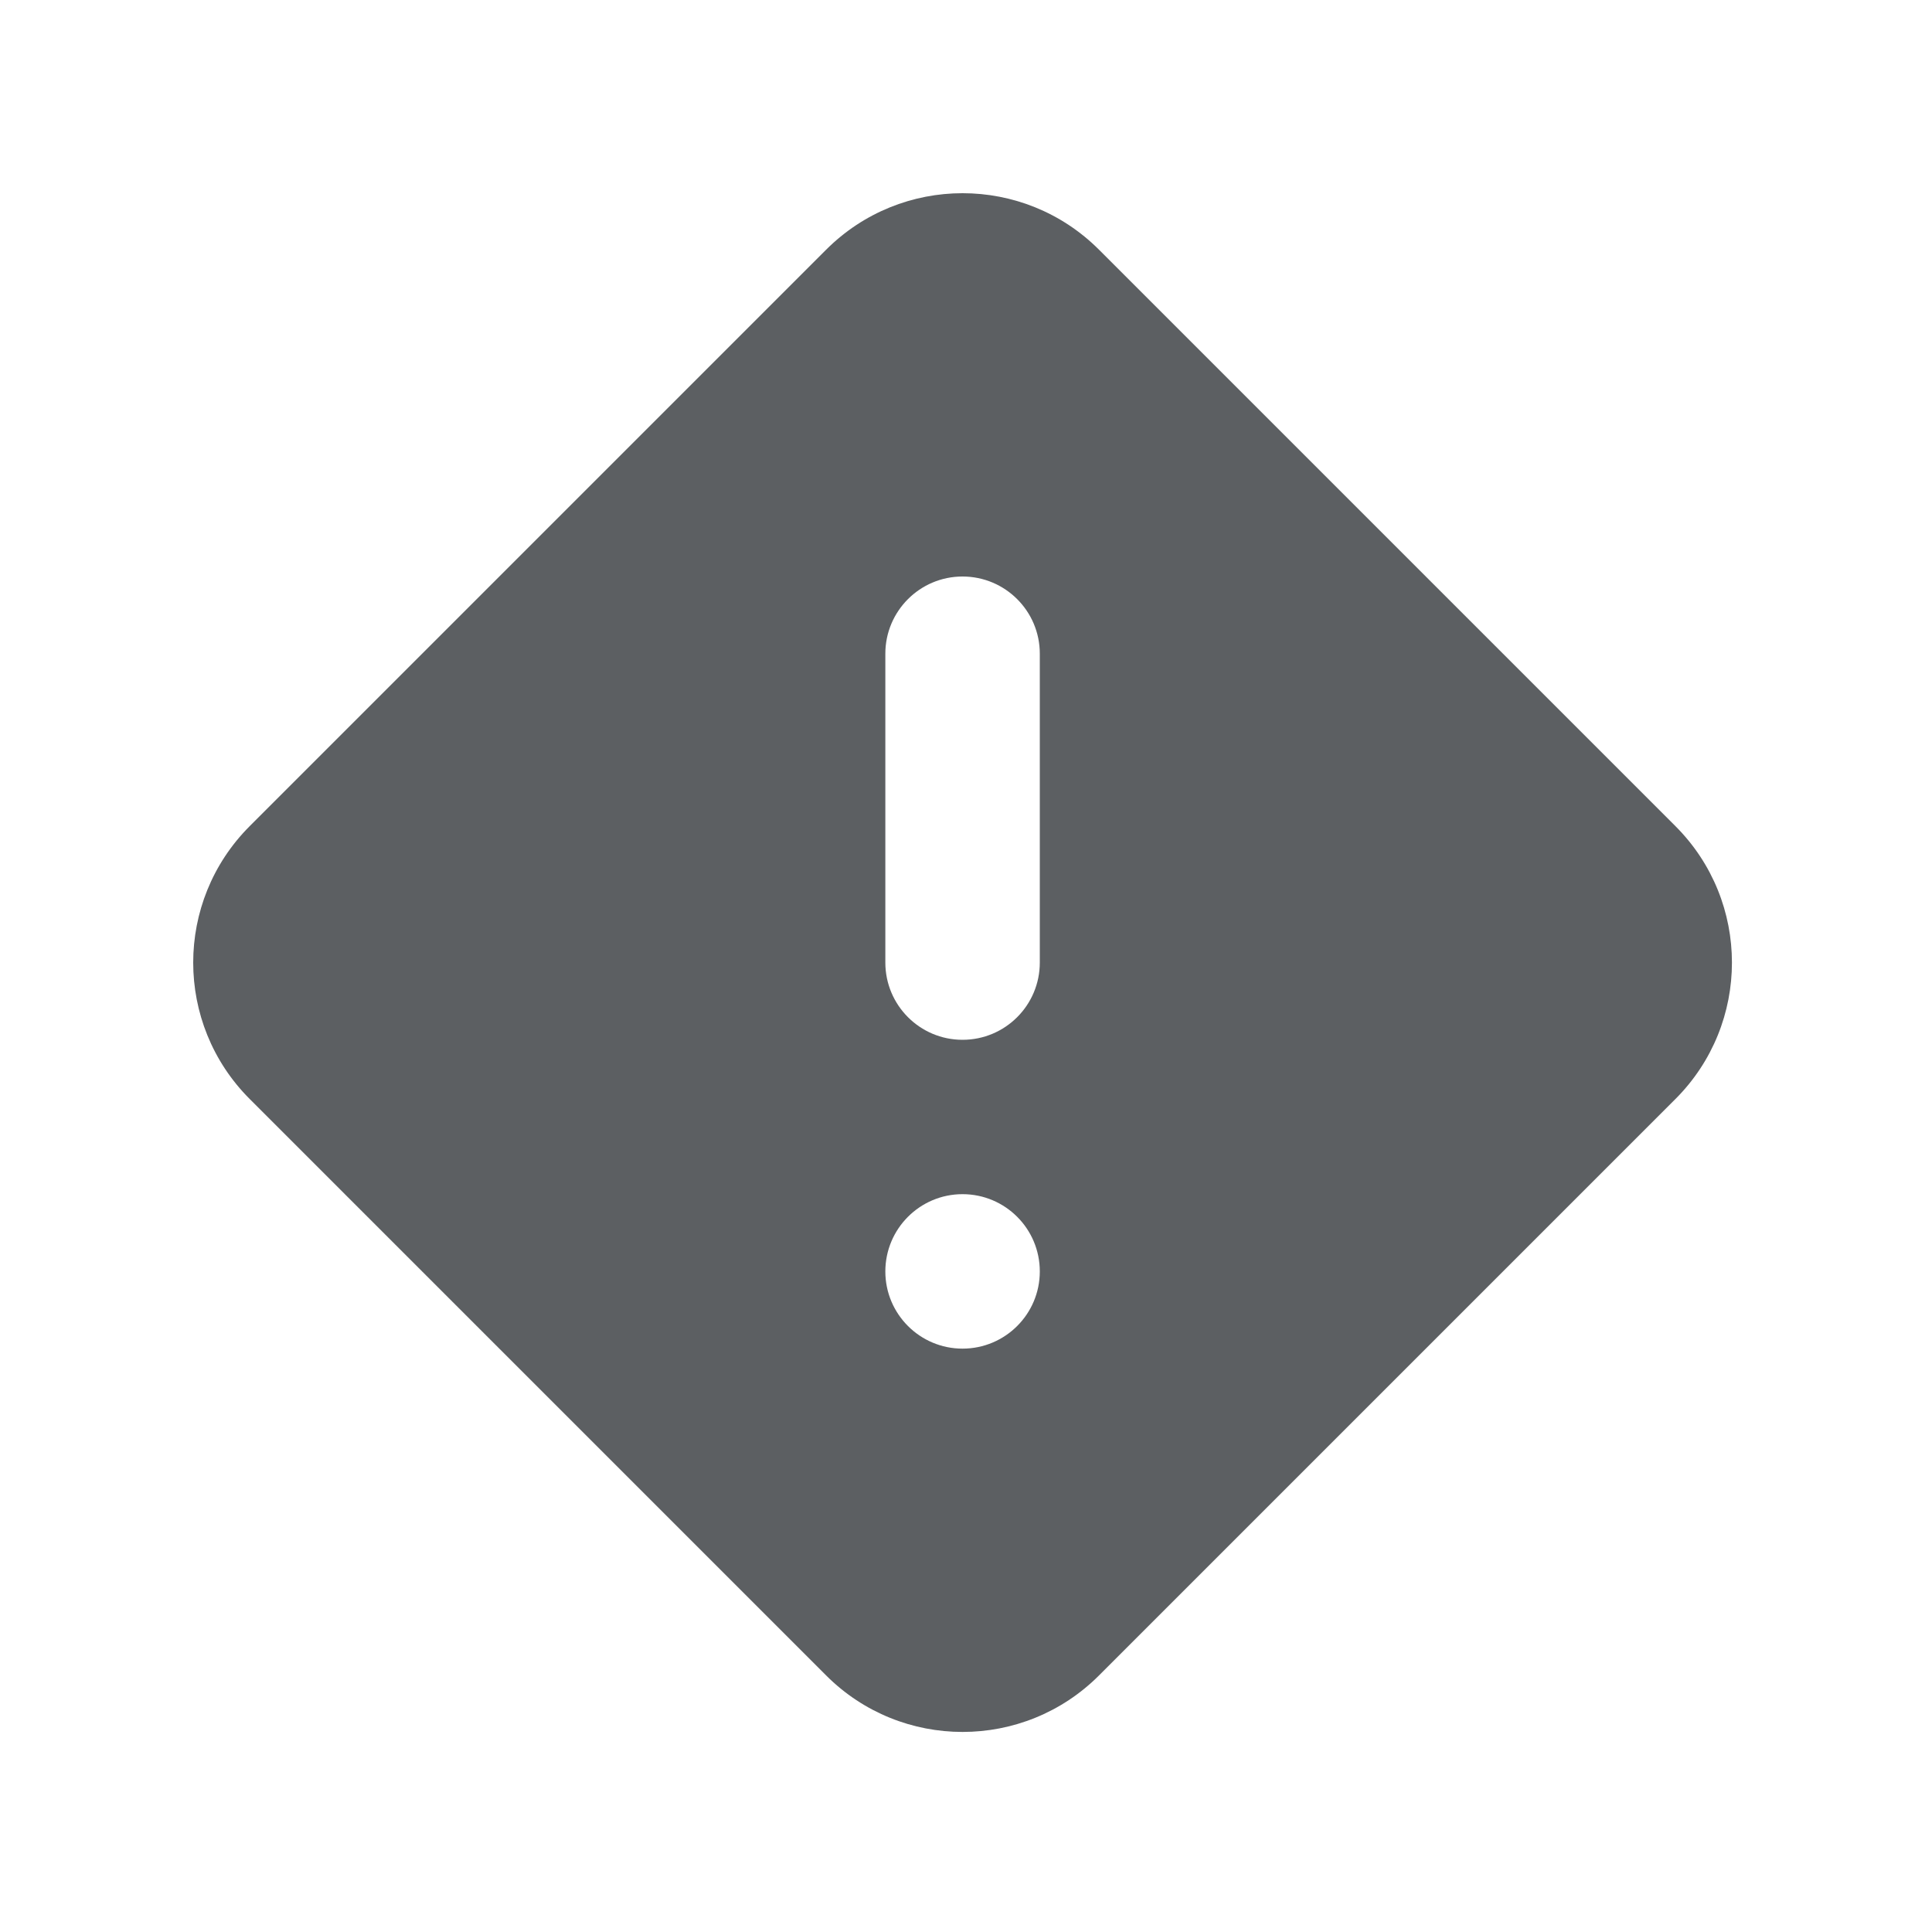
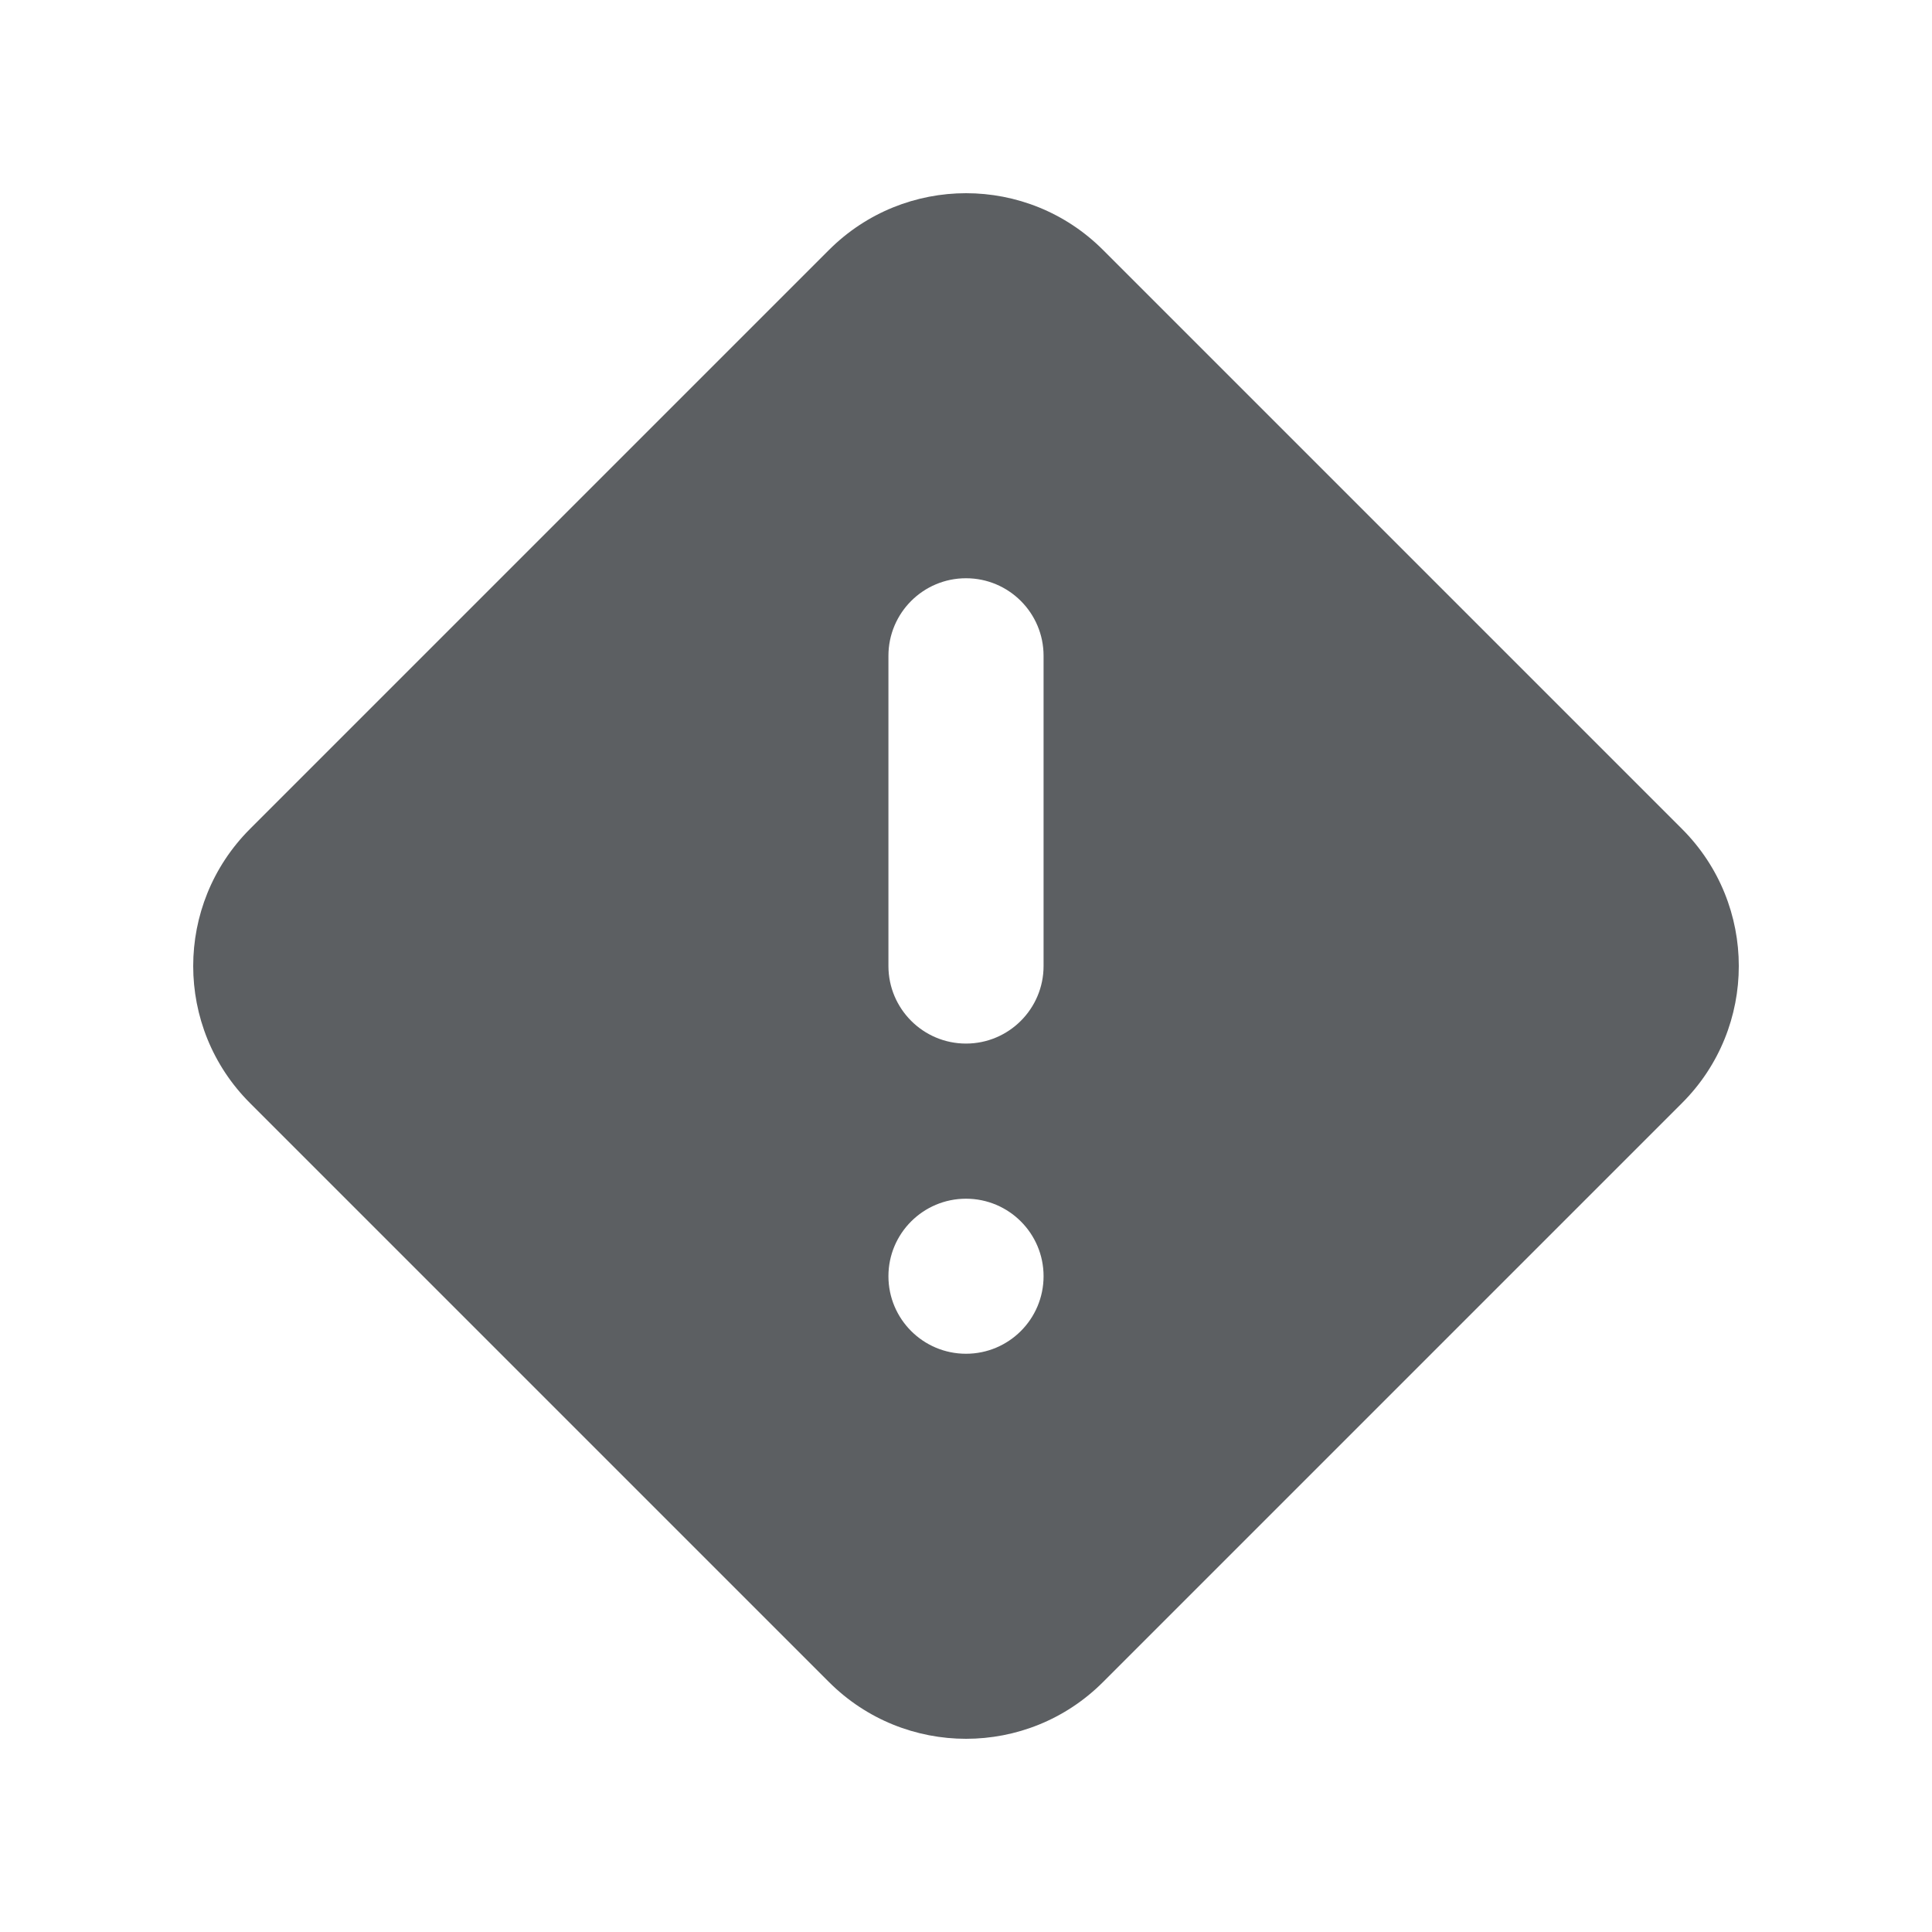
<svg xmlns="http://www.w3.org/2000/svg" viewBox="0 0 20 20">
-   <path fill-rule="evenodd" d="M11.377 2.585C10.597 1.805 9.332 1.805 8.552 2.585L2.585 8.552C1.805 9.332 1.805 10.597 2.585 11.377L8.552 17.344C9.332 18.124 10.597 18.124 11.377 17.344L17.344 11.377C18.124 10.597 18.124 9.332 17.344 8.552L11.377 2.585ZM9.165 6.767C9.165 6.326 9.523 5.968 9.964 5.968C10.406 5.968 10.764 6.326 10.764 6.767V9.964C10.764 10.406 10.406 10.764 9.964 10.764C9.523 10.764 9.165 10.406 9.165 9.964V6.767ZM10.764 13.162C10.764 13.603 10.406 13.961 9.964 13.961C9.523 13.961 9.165 13.603 9.165 13.162C9.165 12.72 9.523 12.362 9.964 12.362C10.406 12.362 10.764 12.72 10.764 13.162Z" fill="#5C5F62" />
+   <path fill-rule="evenodd" d="M11.419 2.588C10.636 1.804 9.365 1.804 8.581 2.588L2.588 8.581C1.804 9.365 1.804 10.636 2.588 11.419L8.581 17.412C9.365 18.196 10.636 18.196 11.419 17.412L17.412 11.419C18.196 10.636 18.196 9.365 17.412 8.581L11.419 2.588ZM9.197 6.789C9.197 6.345 9.557 5.986 10 5.986C10.443 5.986 10.803 6.345 10.803 6.789V10C10.803 10.443 10.443 10.803 10 10.803C9.557 10.803 9.197 10.443 9.197 10V6.789ZM10.803 13.211C10.803 13.655 10.443 14.014 10 14.014C9.557 14.014 9.197 13.655 9.197 13.211C9.197 12.768 9.557 12.409 10 12.409C10.443 12.409 10.803 12.768 10.803 13.211Z" fill="#5C5F62" />
</svg>
